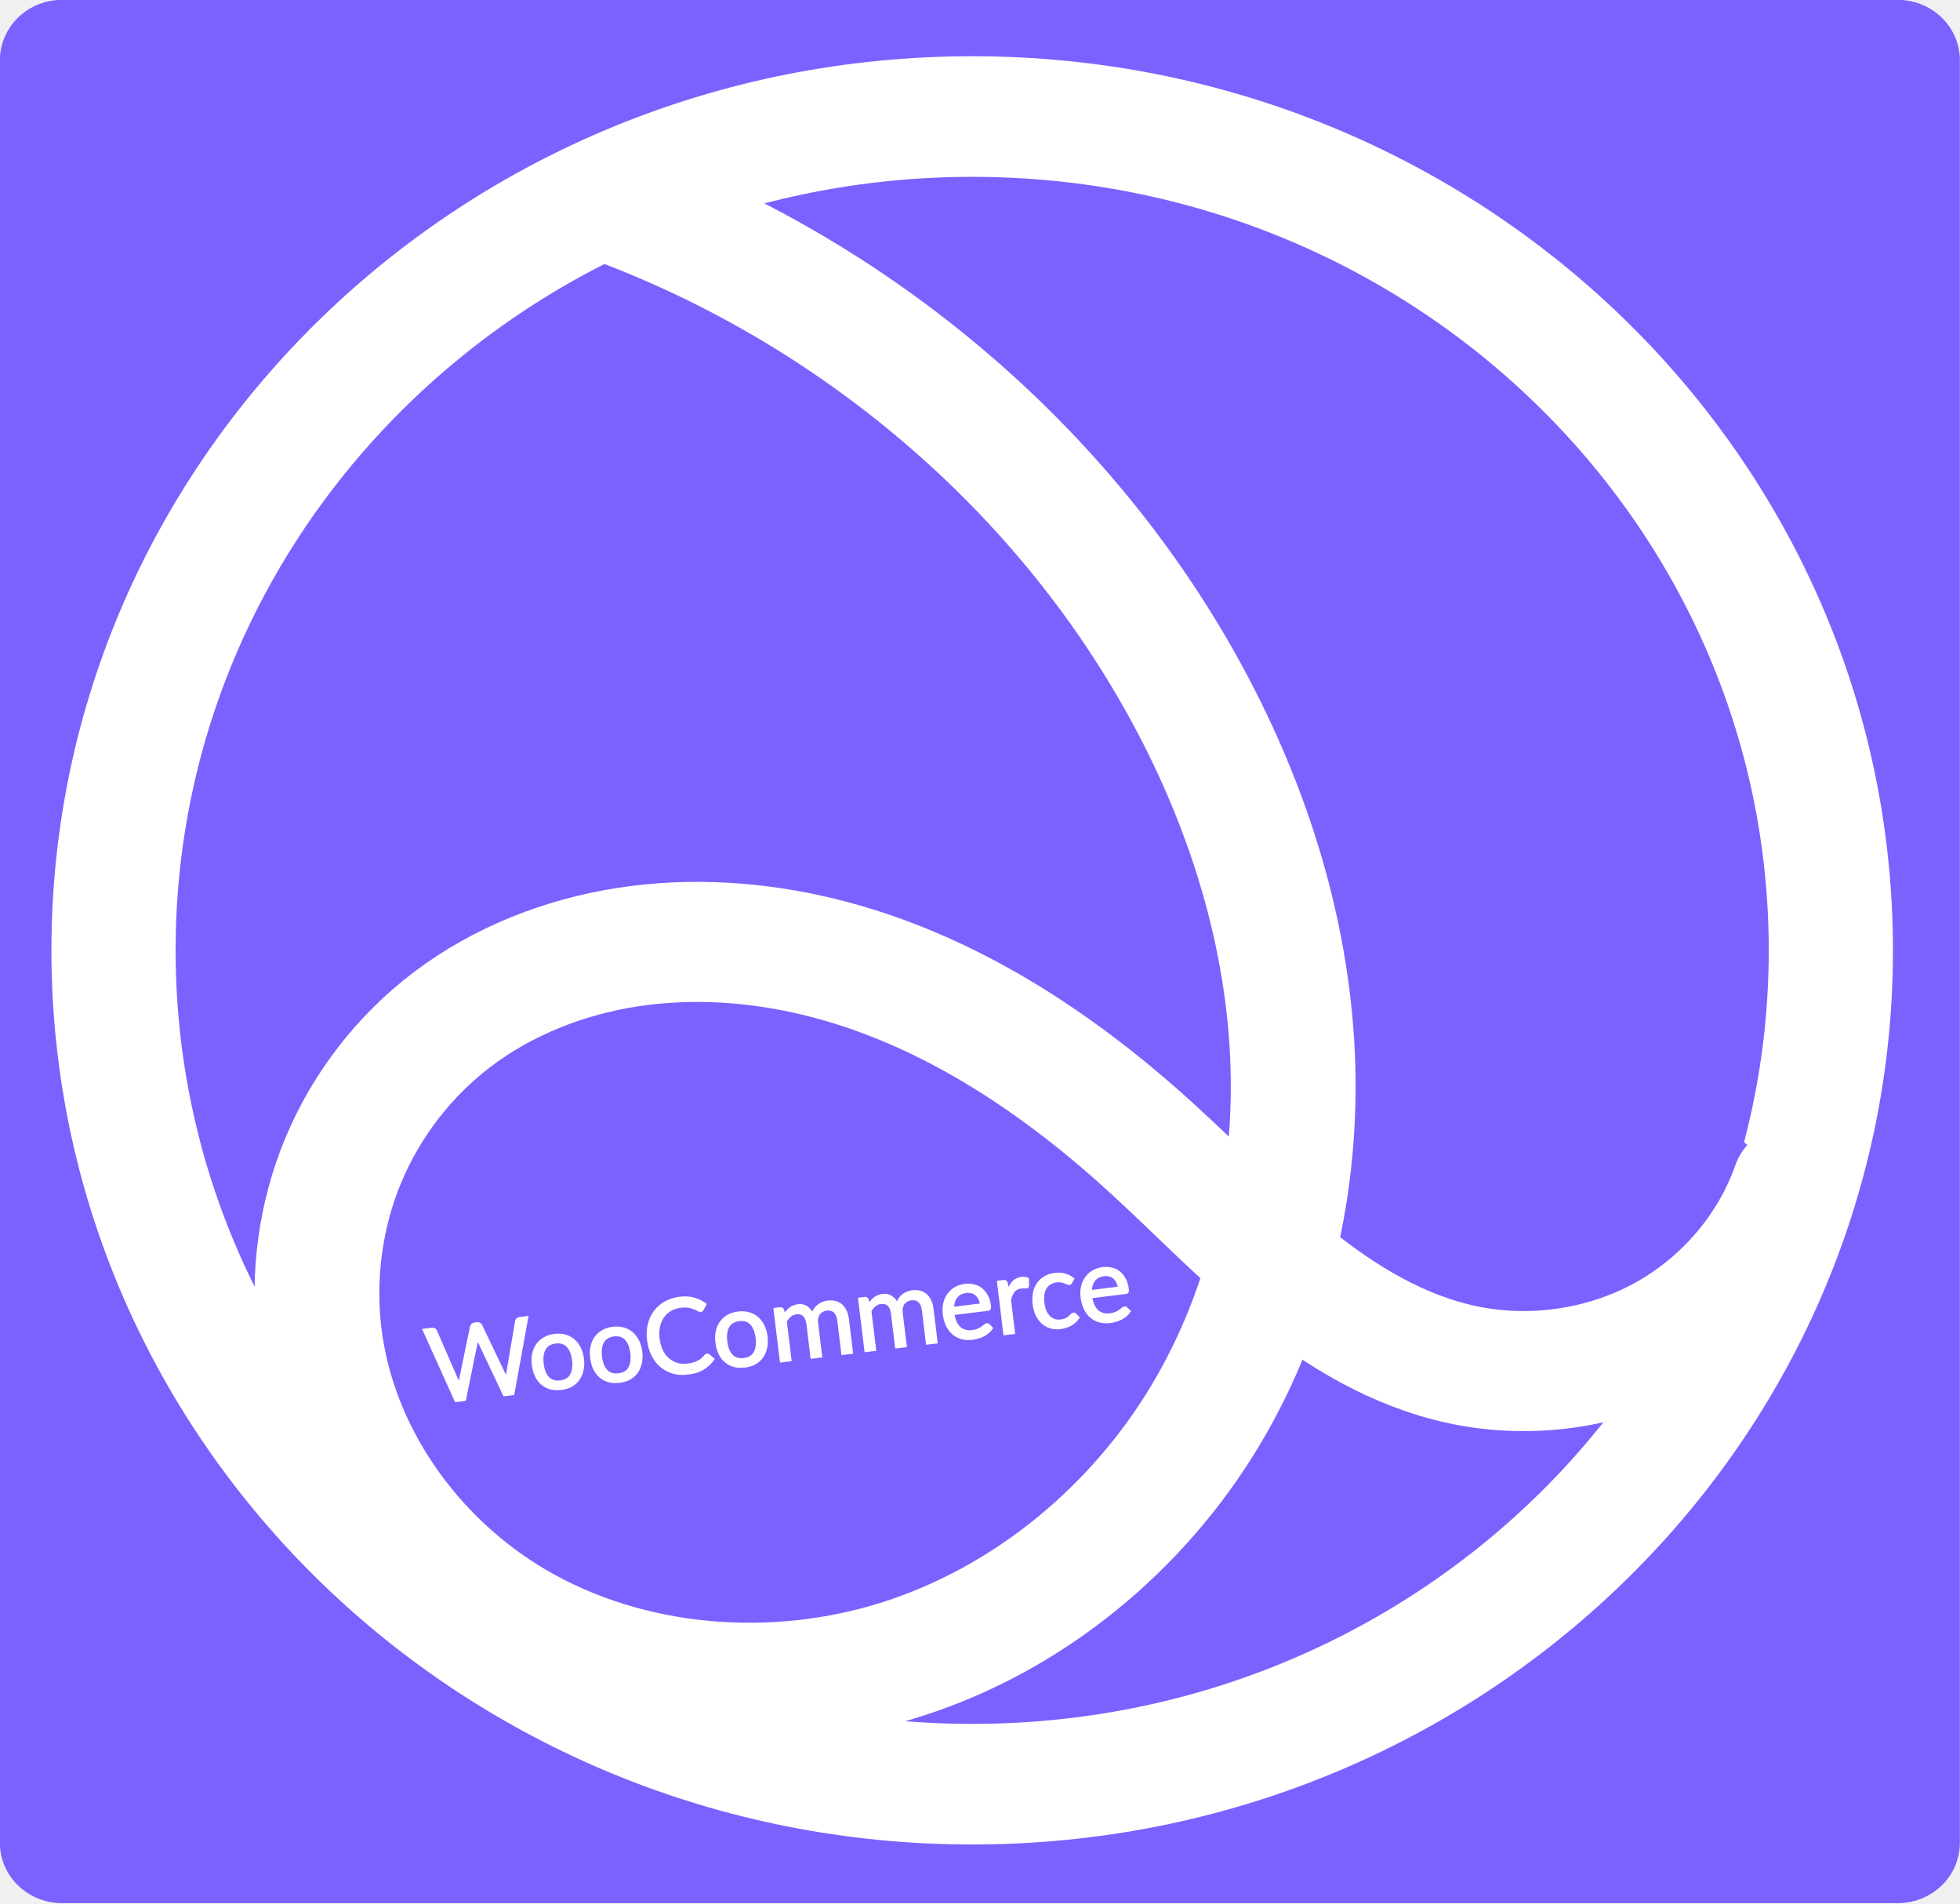
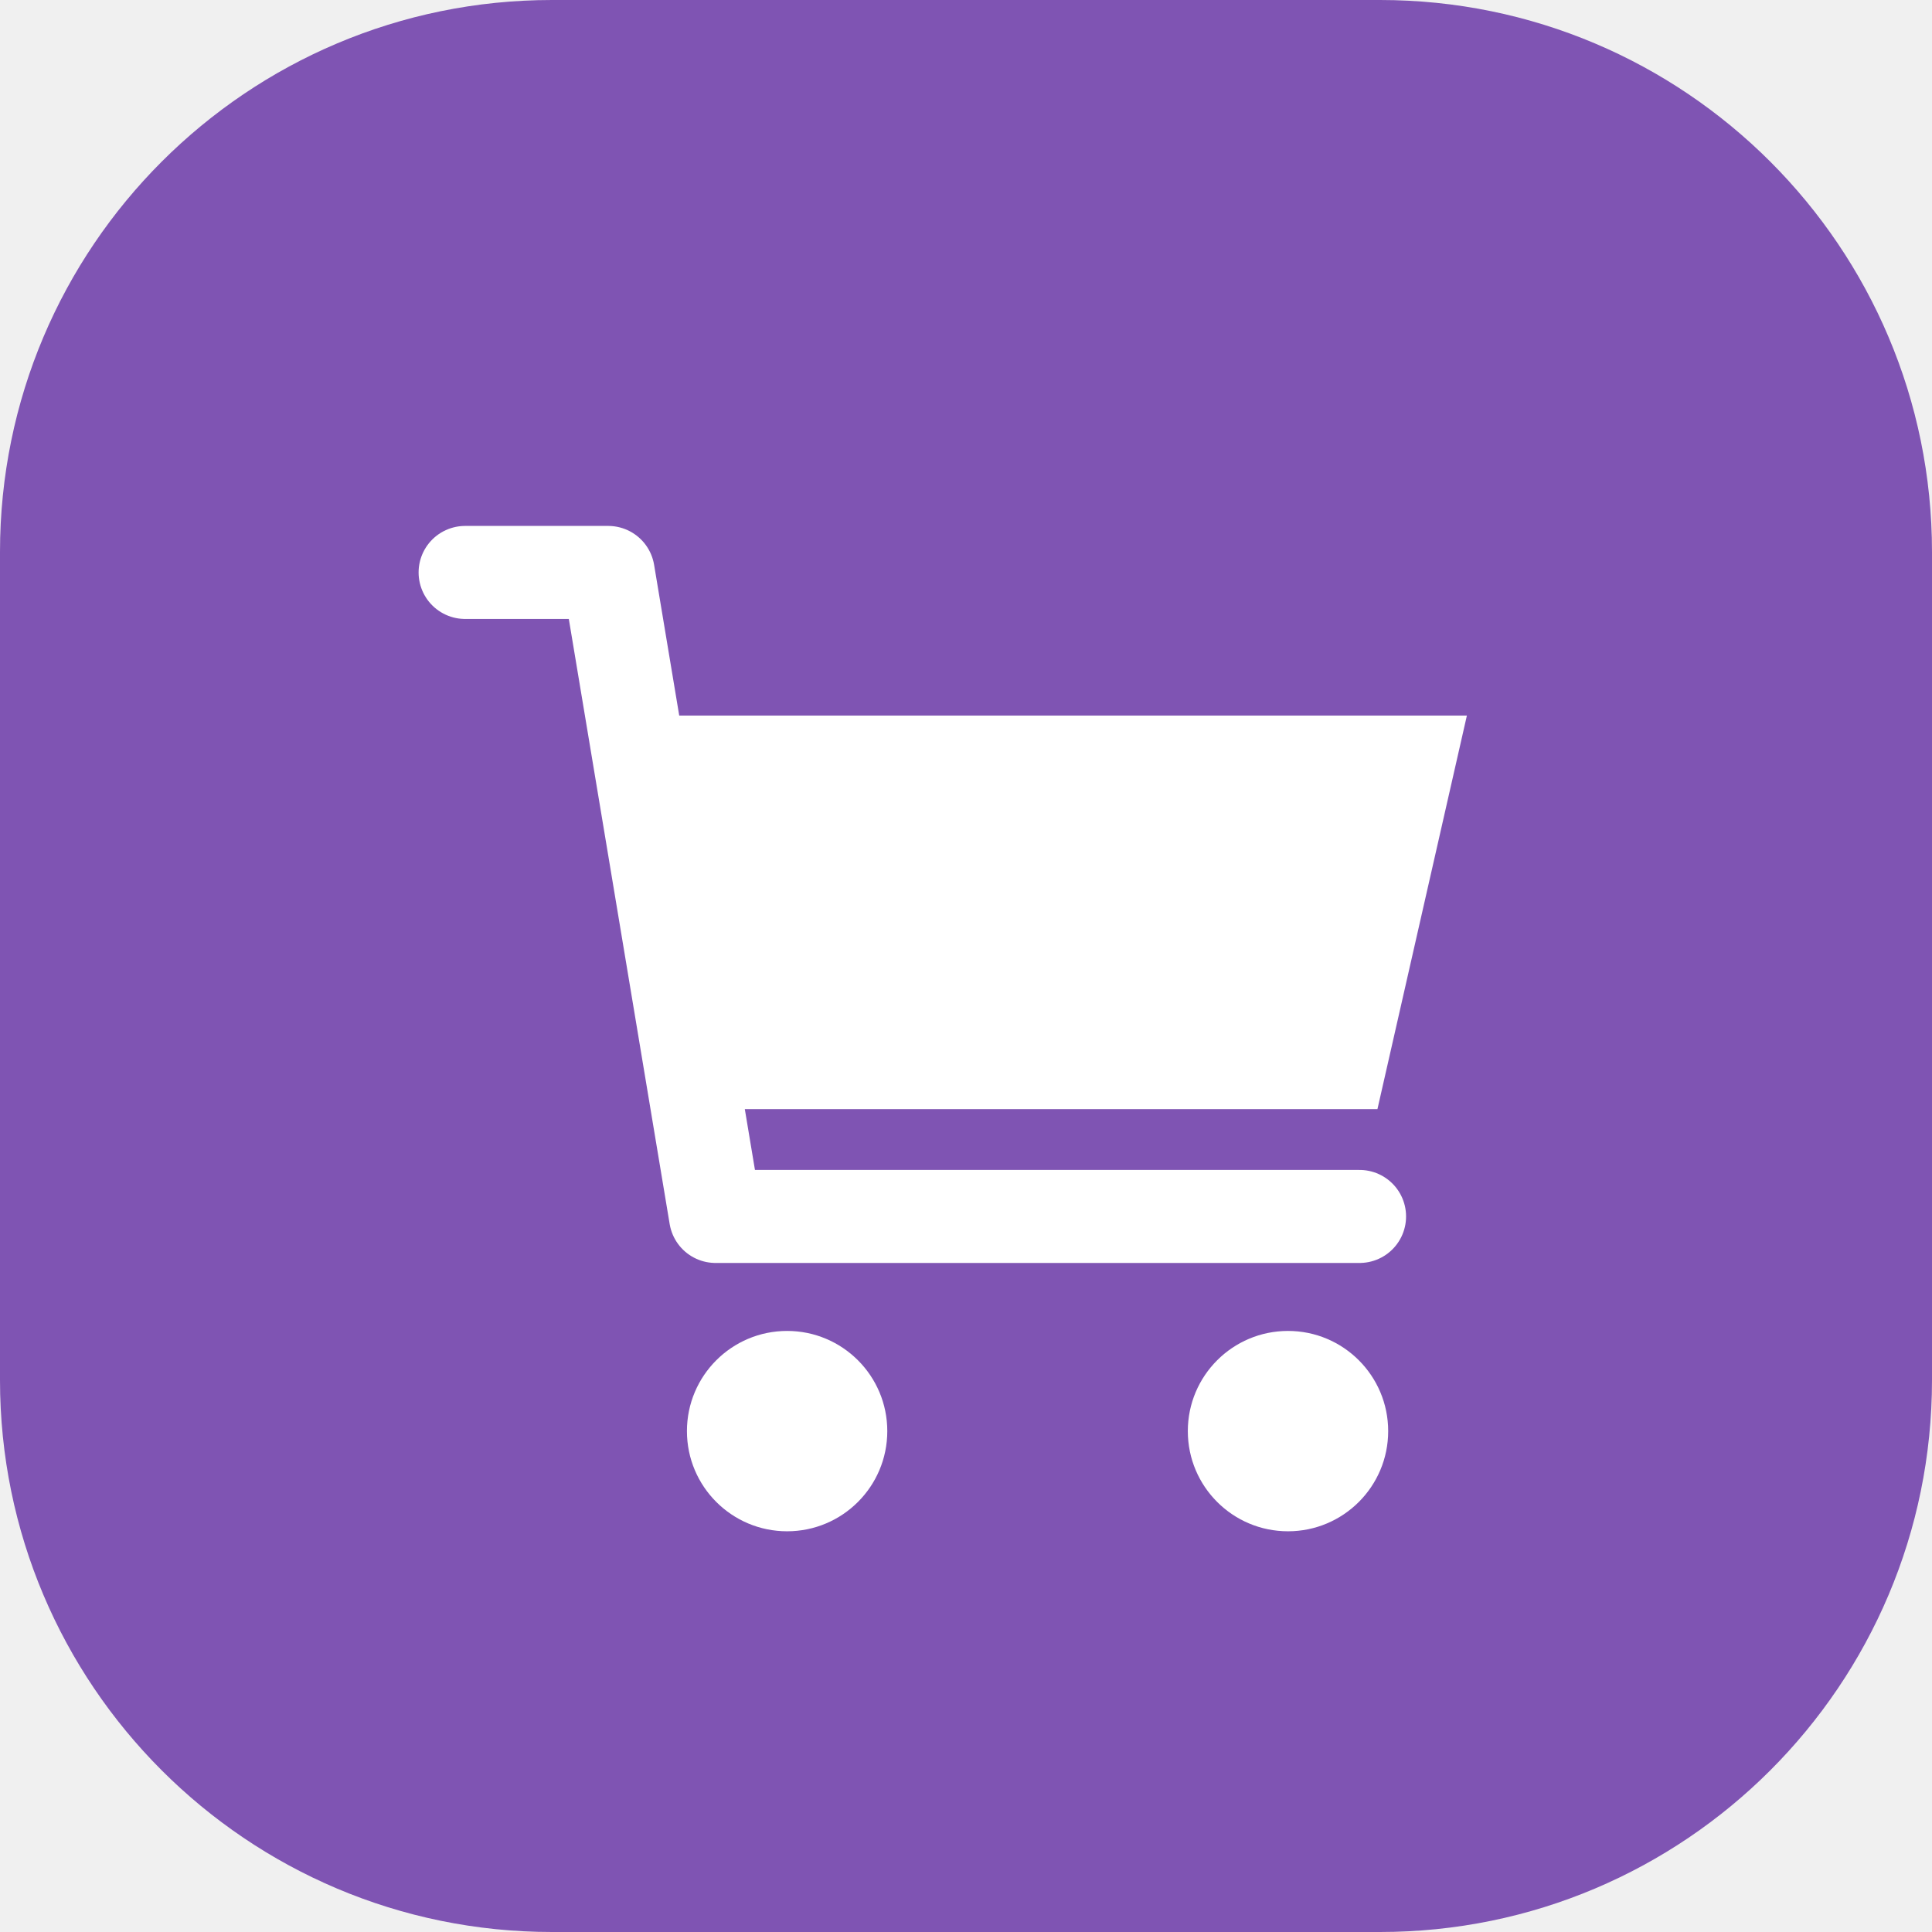
- <svg xmlns="http://www.w3.org/2000/svg" width="80.075mm" height="77.739mm" version="1.1" viewBox="0 0 80.075 77.739" id="svg2">
-   <defs id="defs2">
-     <rect x="54.679" y="116.791" width="140.113" height="26.614" id="rect3" />
-   </defs>
-   <g transform="translate(-101.33 -150.79)" id="g2" style="fill:#ffcb61;fill-opacity:1">
-     <g transform="matrix(.48387 0 0 .46976 85.495 54.406)" stroke-linecap="round" id="g1" style="fill:#7c61ff;fill-opacity:1">
-       <rect x="37.96" y="210.41" width="155" height="155" fill="#6195ff" stroke="#6195ff" stroke-linejoin="round" stroke-miterlimit="0" stroke-width="10.487" style="paint-order:normal;fill:#7c61ff;fill-opacity:1;stroke:#7c61ff;stroke-opacity:1" id="rect1" />
-       <circle cx="114.81" cy="287.81" r="72.5" fill="#6195ff" stroke="#fff" stroke-width="10.487" style="paint-order:normal;fill:#7c61ff;fill-opacity:1" id="circle1" />
-       <path transform="matrix(1.0092 0 0 1 13.541 169.9)" d="m71.06 53.205c19.502 7.654 36.18 22.289 46.302 40.632 5.436 9.851 9.032 20.805 9.723 32.035 0.69 11.23-1.608 22.733-7.23 32.479-5.622 9.746-14.654 17.624-25.33 21.177-10.676 3.553-22.927 2.558-32.537-3.292-8.789-5.351-15.11-14.759-16.264-24.983-0.577-5.112 0.105-10.37 2.027-15.142 1.923-4.772 5.088-9.046 9.134-12.224 4.236-3.328 9.386-5.426 14.706-6.269 5.321-0.842 10.805-0.451 16.025 0.879 10.44 2.661 19.634 8.964 27.477 16.351 3.995 3.763 7.705 7.835 11.91 11.363 4.205 3.527 9.002 6.535 14.36 7.725 5.686 1.263 11.827 0.349 16.899-2.514 5.072-2.864 9.027-7.651 10.882-13.172" fill="none" stroke="#fff" stroke-width="10.44" id="path1" style="fill:#7c61ff;fill-opacity:1" />
-     </g>
-   </g>
-   <text xml:space="preserve" transform="matrix(0.2626392,-0.03200411,0.03200411,0.2626392,-0.9582263,24.50886)" id="text2" style="font-style:normal;font-variant:normal;font-weight:normal;font-stretch:normal;font-size:16px;font-family:Lato;-inkscape-font-specification:'Lato, Normal';font-variant-ligatures:normal;font-variant-caps:normal;font-variant-numeric:normal;font-variant-east-asian:normal;white-space:pre;shape-inside:url(#rect3);display:inline;fill:#ffffff;fill-opacity:1;stroke:#ffffff;stroke-width:0.378;stroke-dasharray:none;stroke-opacity:1">
-     <tspan x="54.68" y="131.671" id="tspan1">WooCommerce</tspan>
-   </text>
+ <svg xmlns="http://www.w3.org/2000/svg" width="54" height="54" viewBox="0 0 54 54" fill="none">
+   <path d="M38.571 0H15.429C6.908 0 0 6.908 0 15.429V38.571C0 47.092 6.908 54 15.429 54H38.571C47.092 54 54 47.092 54 38.571V15.429C54 6.908 47.092 0 38.571 0Z" fill="#7F54B3" />
+   <path d="M13 16 H17 L20 34 H38" stroke="white" stroke-width="2.6" stroke-linecap="round" stroke-linejoin="round" fill="none" />
+   <path d="M18 20 H41 L38.5 31 H20 Z" fill="white" />
+   <circle cx="22" cy="40" r="2.8" fill="white" />
+   <circle cx="36" cy="40" r="2.8" fill="white" />
</svg>
